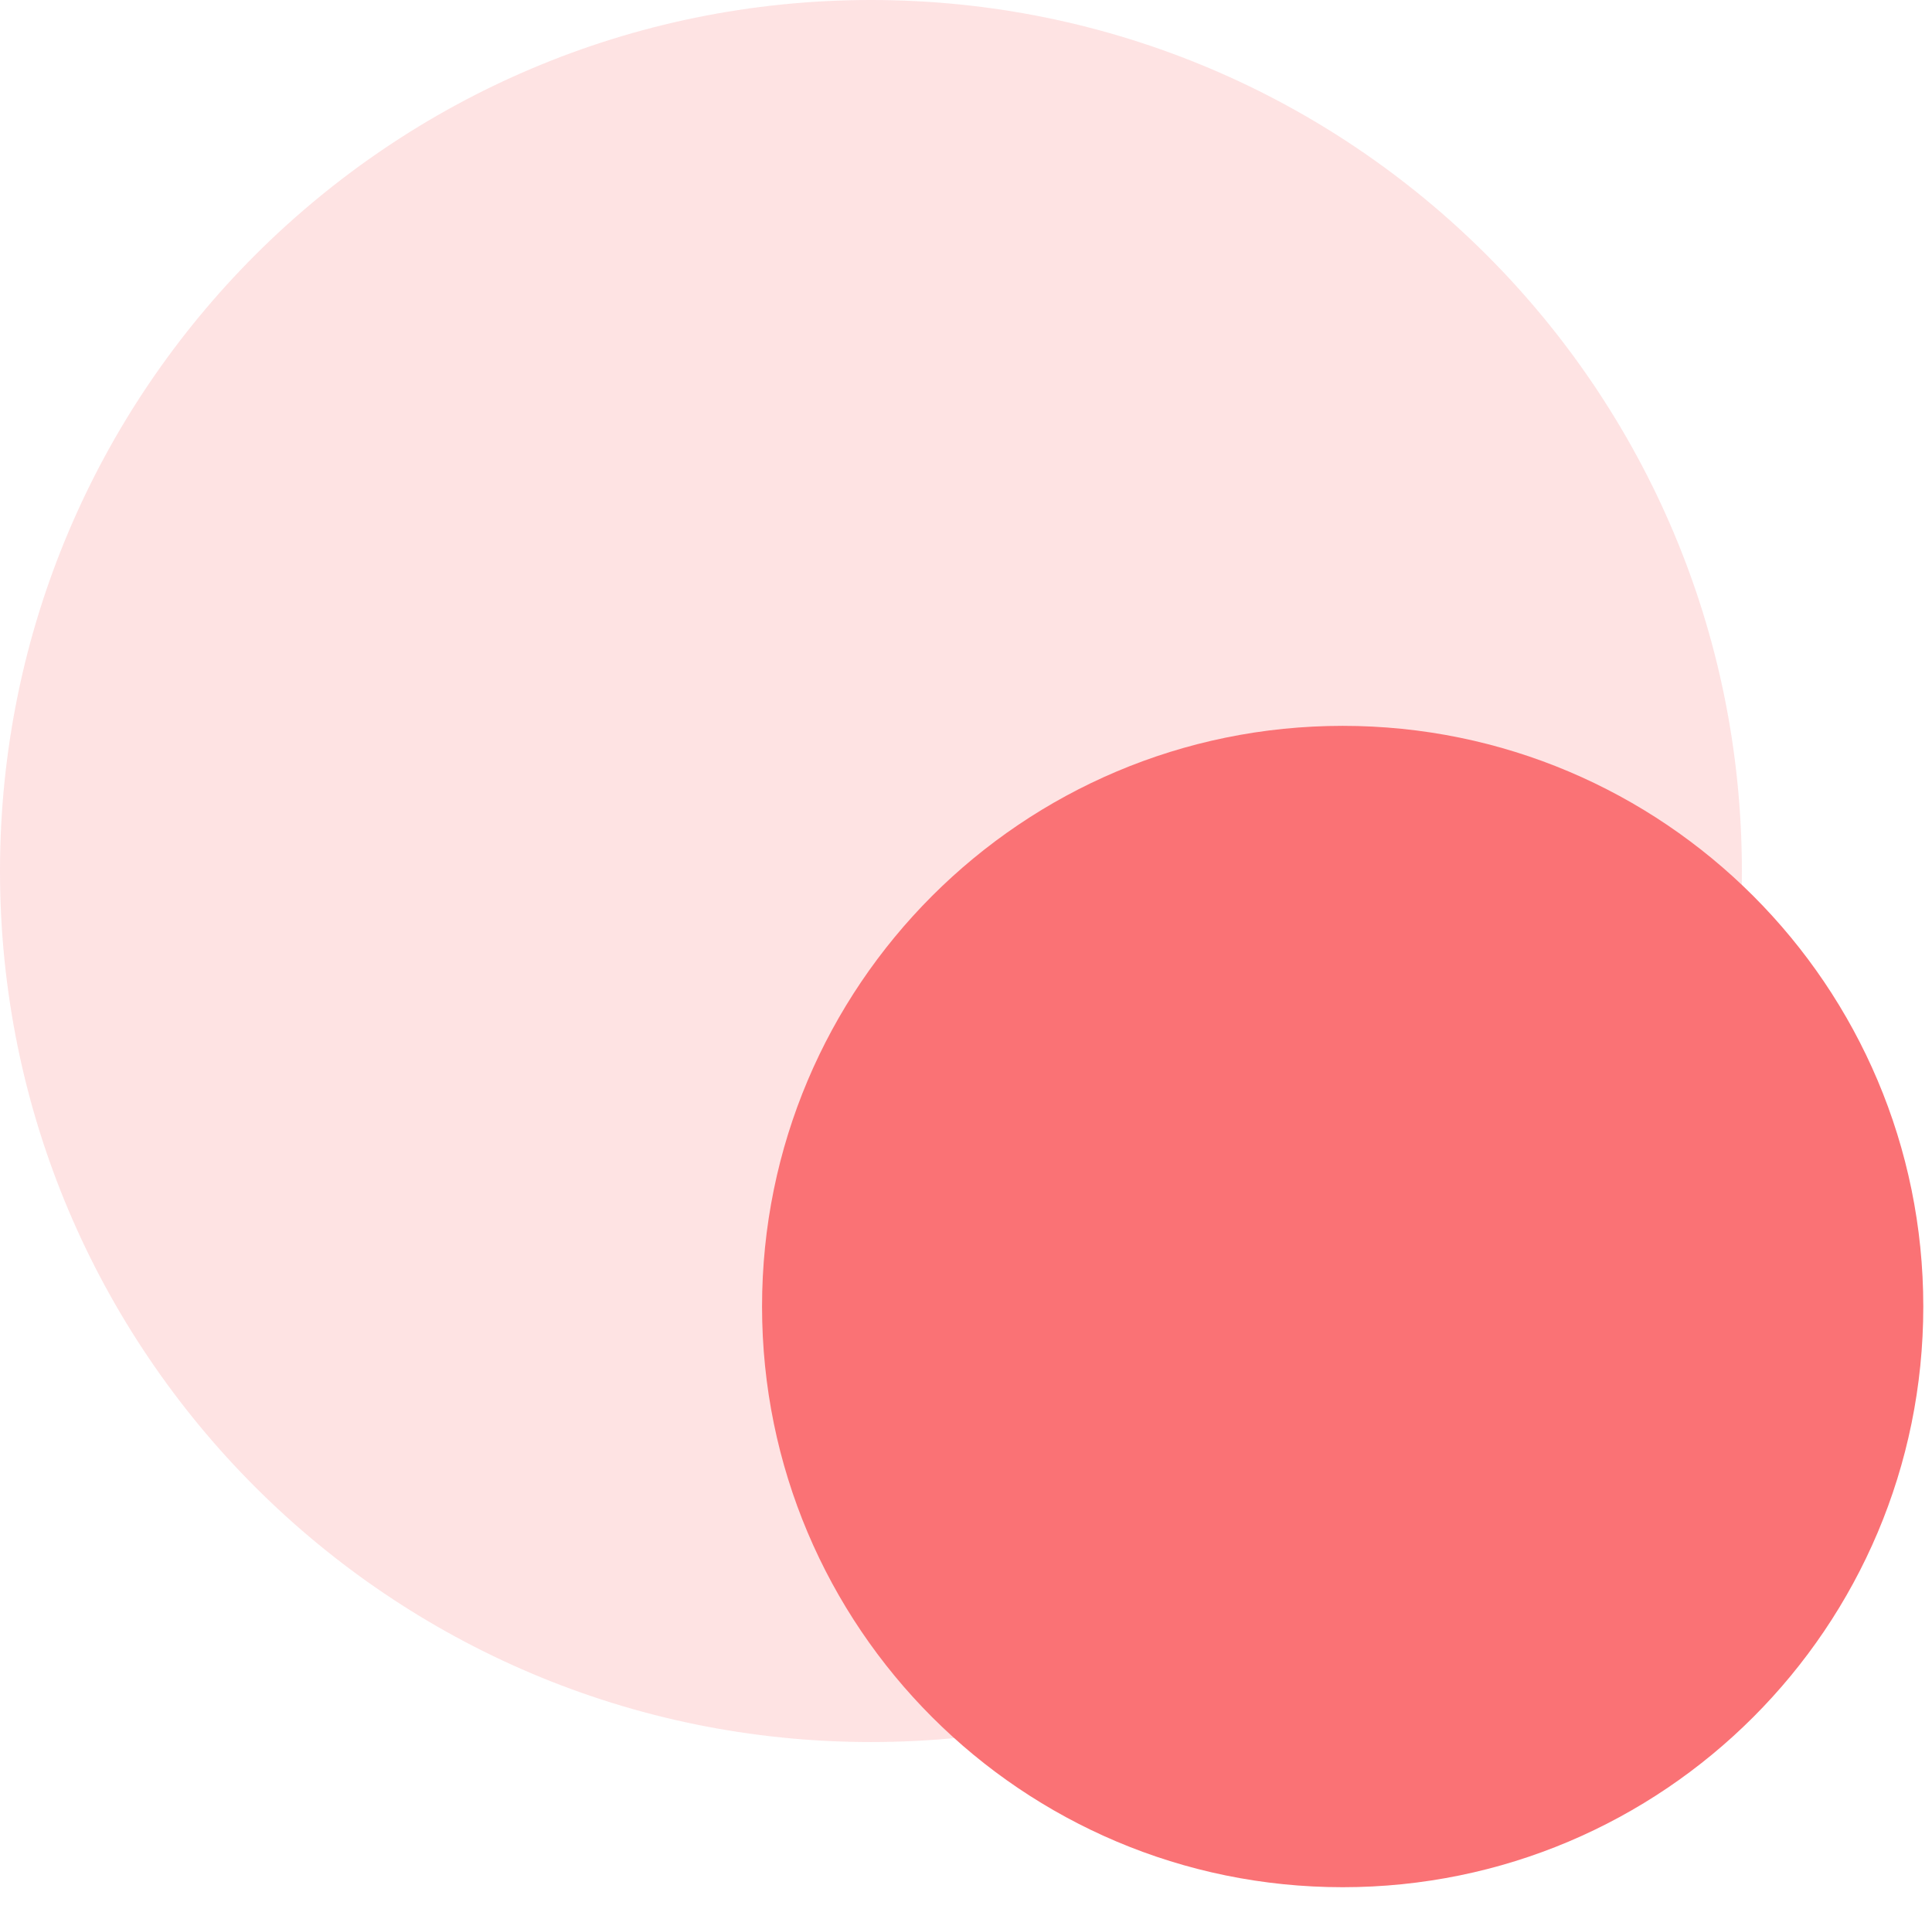
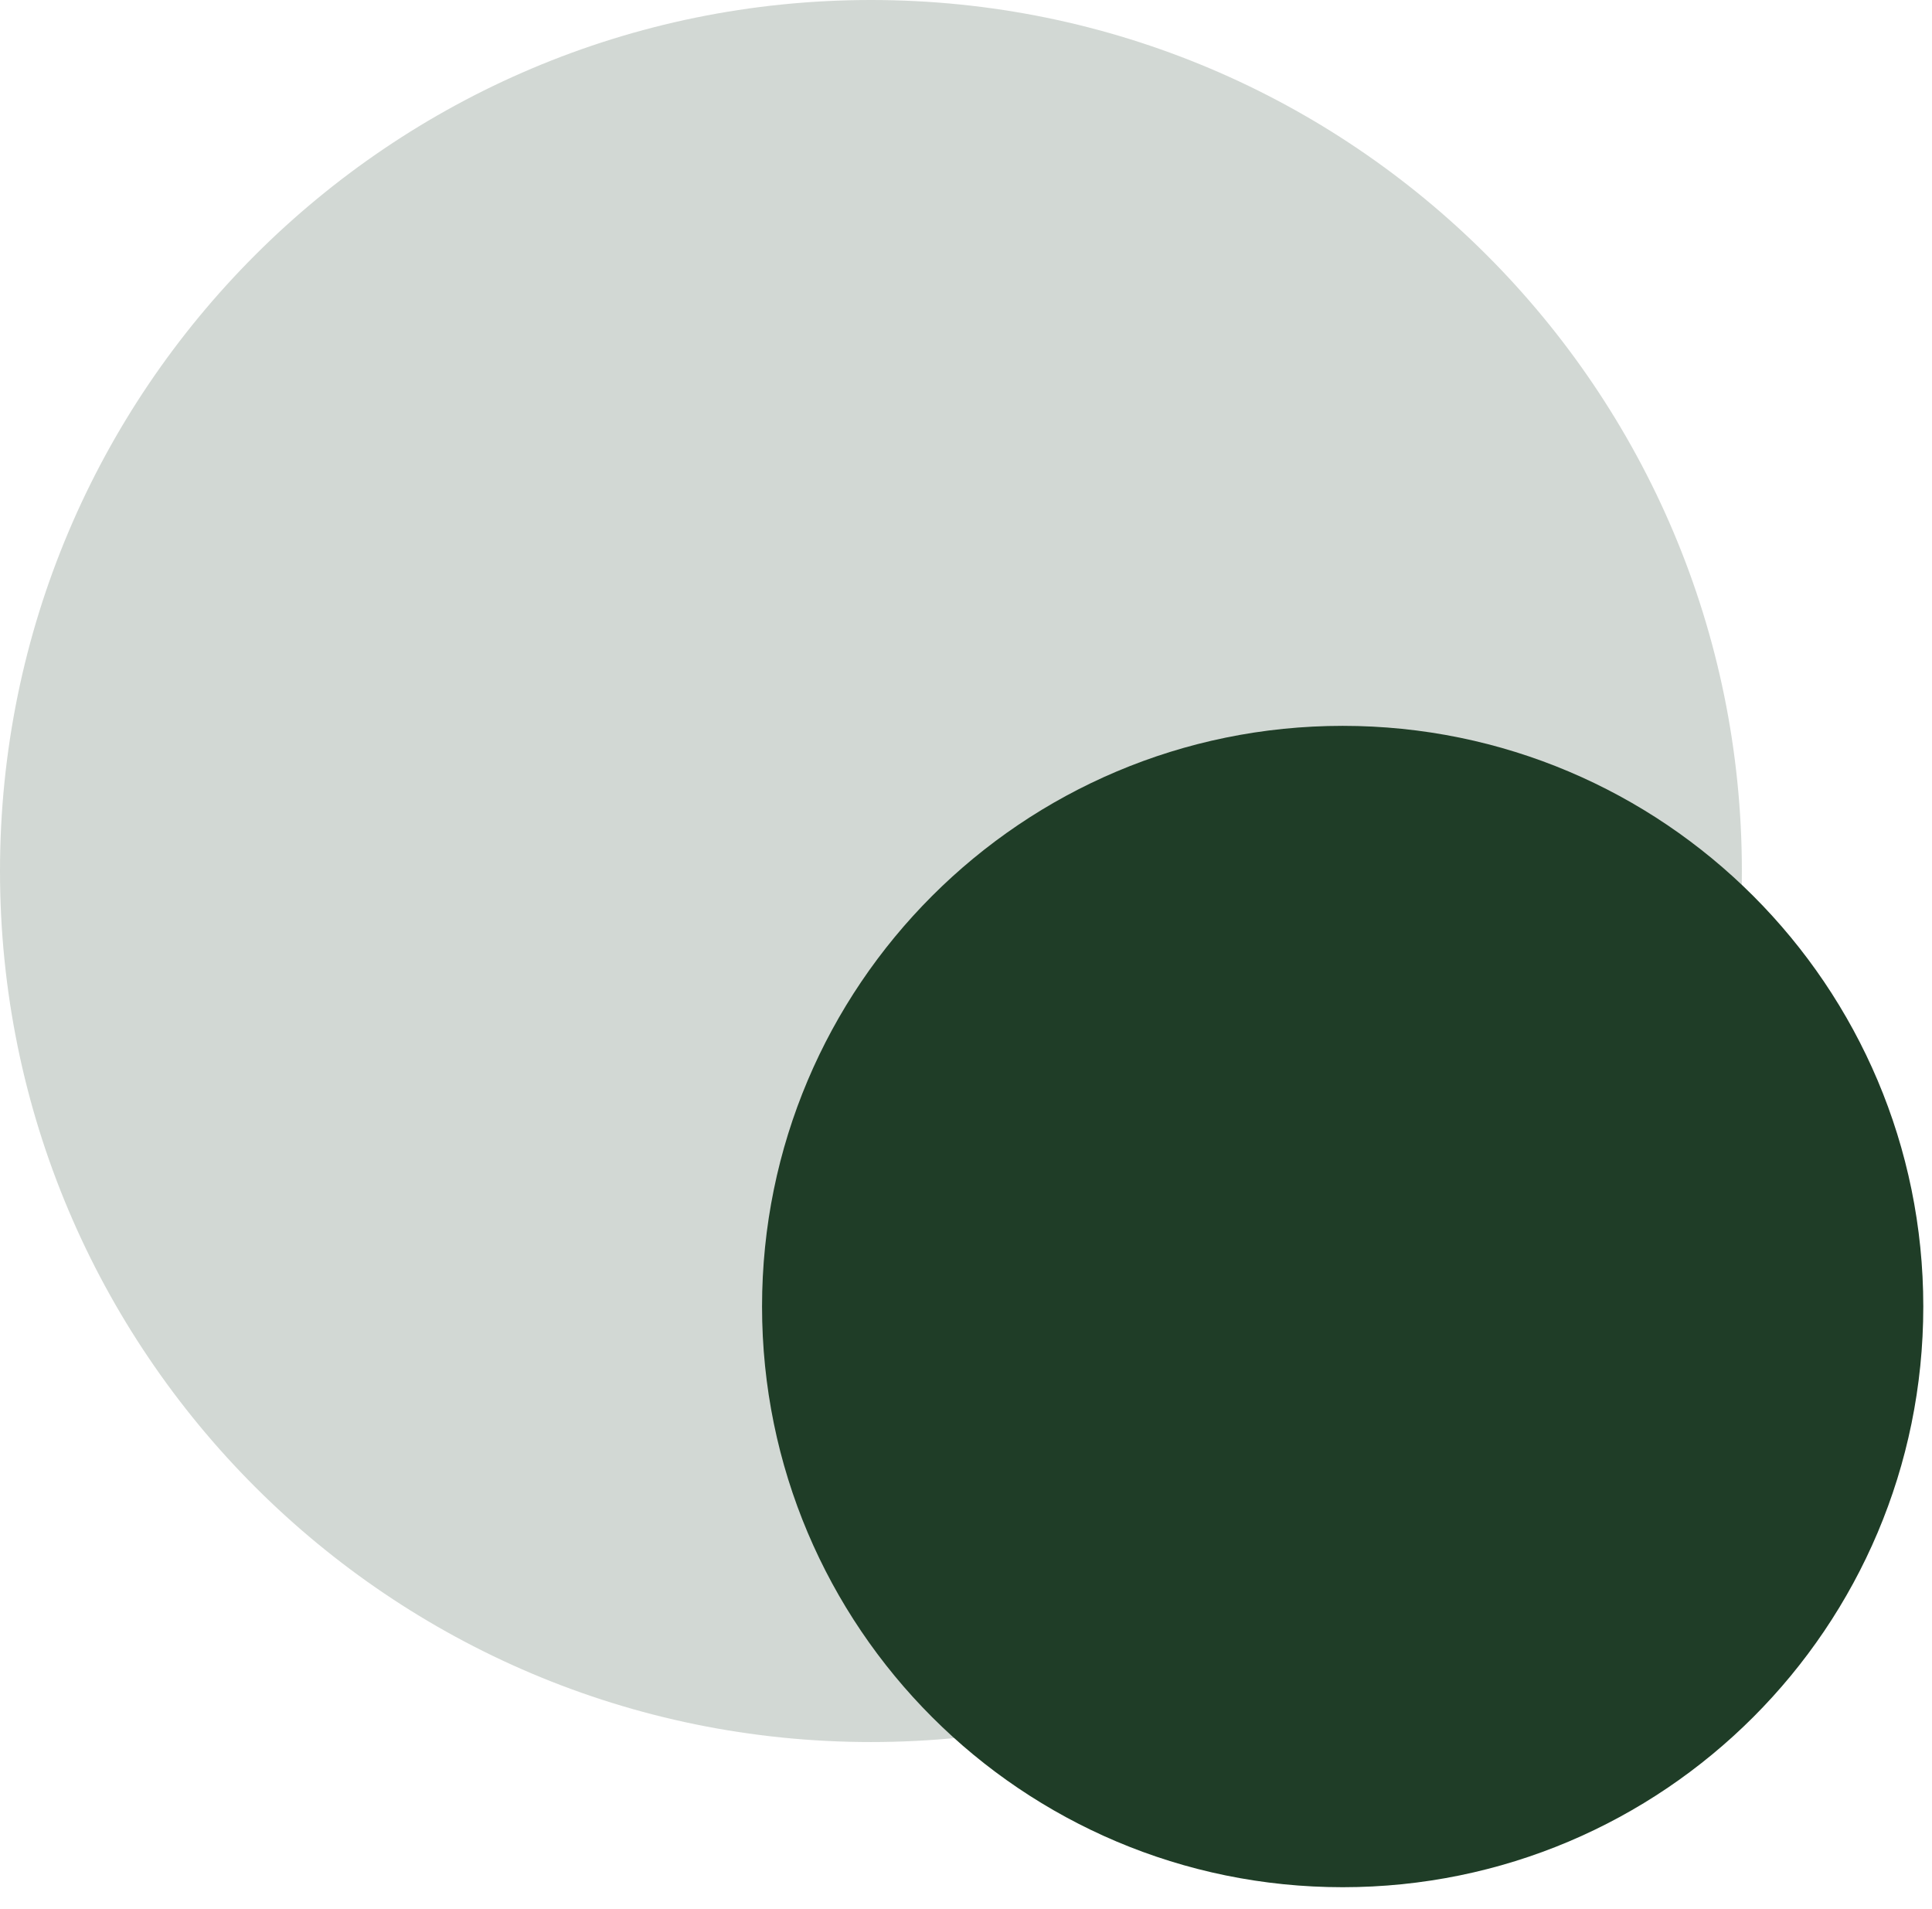
<svg xmlns="http://www.w3.org/2000/svg" width="83" height="82" viewBox="0 0 83 82" fill="none">
-   <rect opacity="0.2" width="74.832" height="74.832" rx="37.416" fill="#FA7275" />
-   <rect x="32.738" y="31.18" width="49.888" height="49.888" rx="24.944" fill="#FA7275" />
+   <rect opacity="0.2" width="74.832" height="74.832" rx="37.416" fill="#1f3d27" />
+   <rect x="32.738" y="31.18" width="49.888" height="49.888" rx="24.944" fill="#1f3d27" />
</svg>
